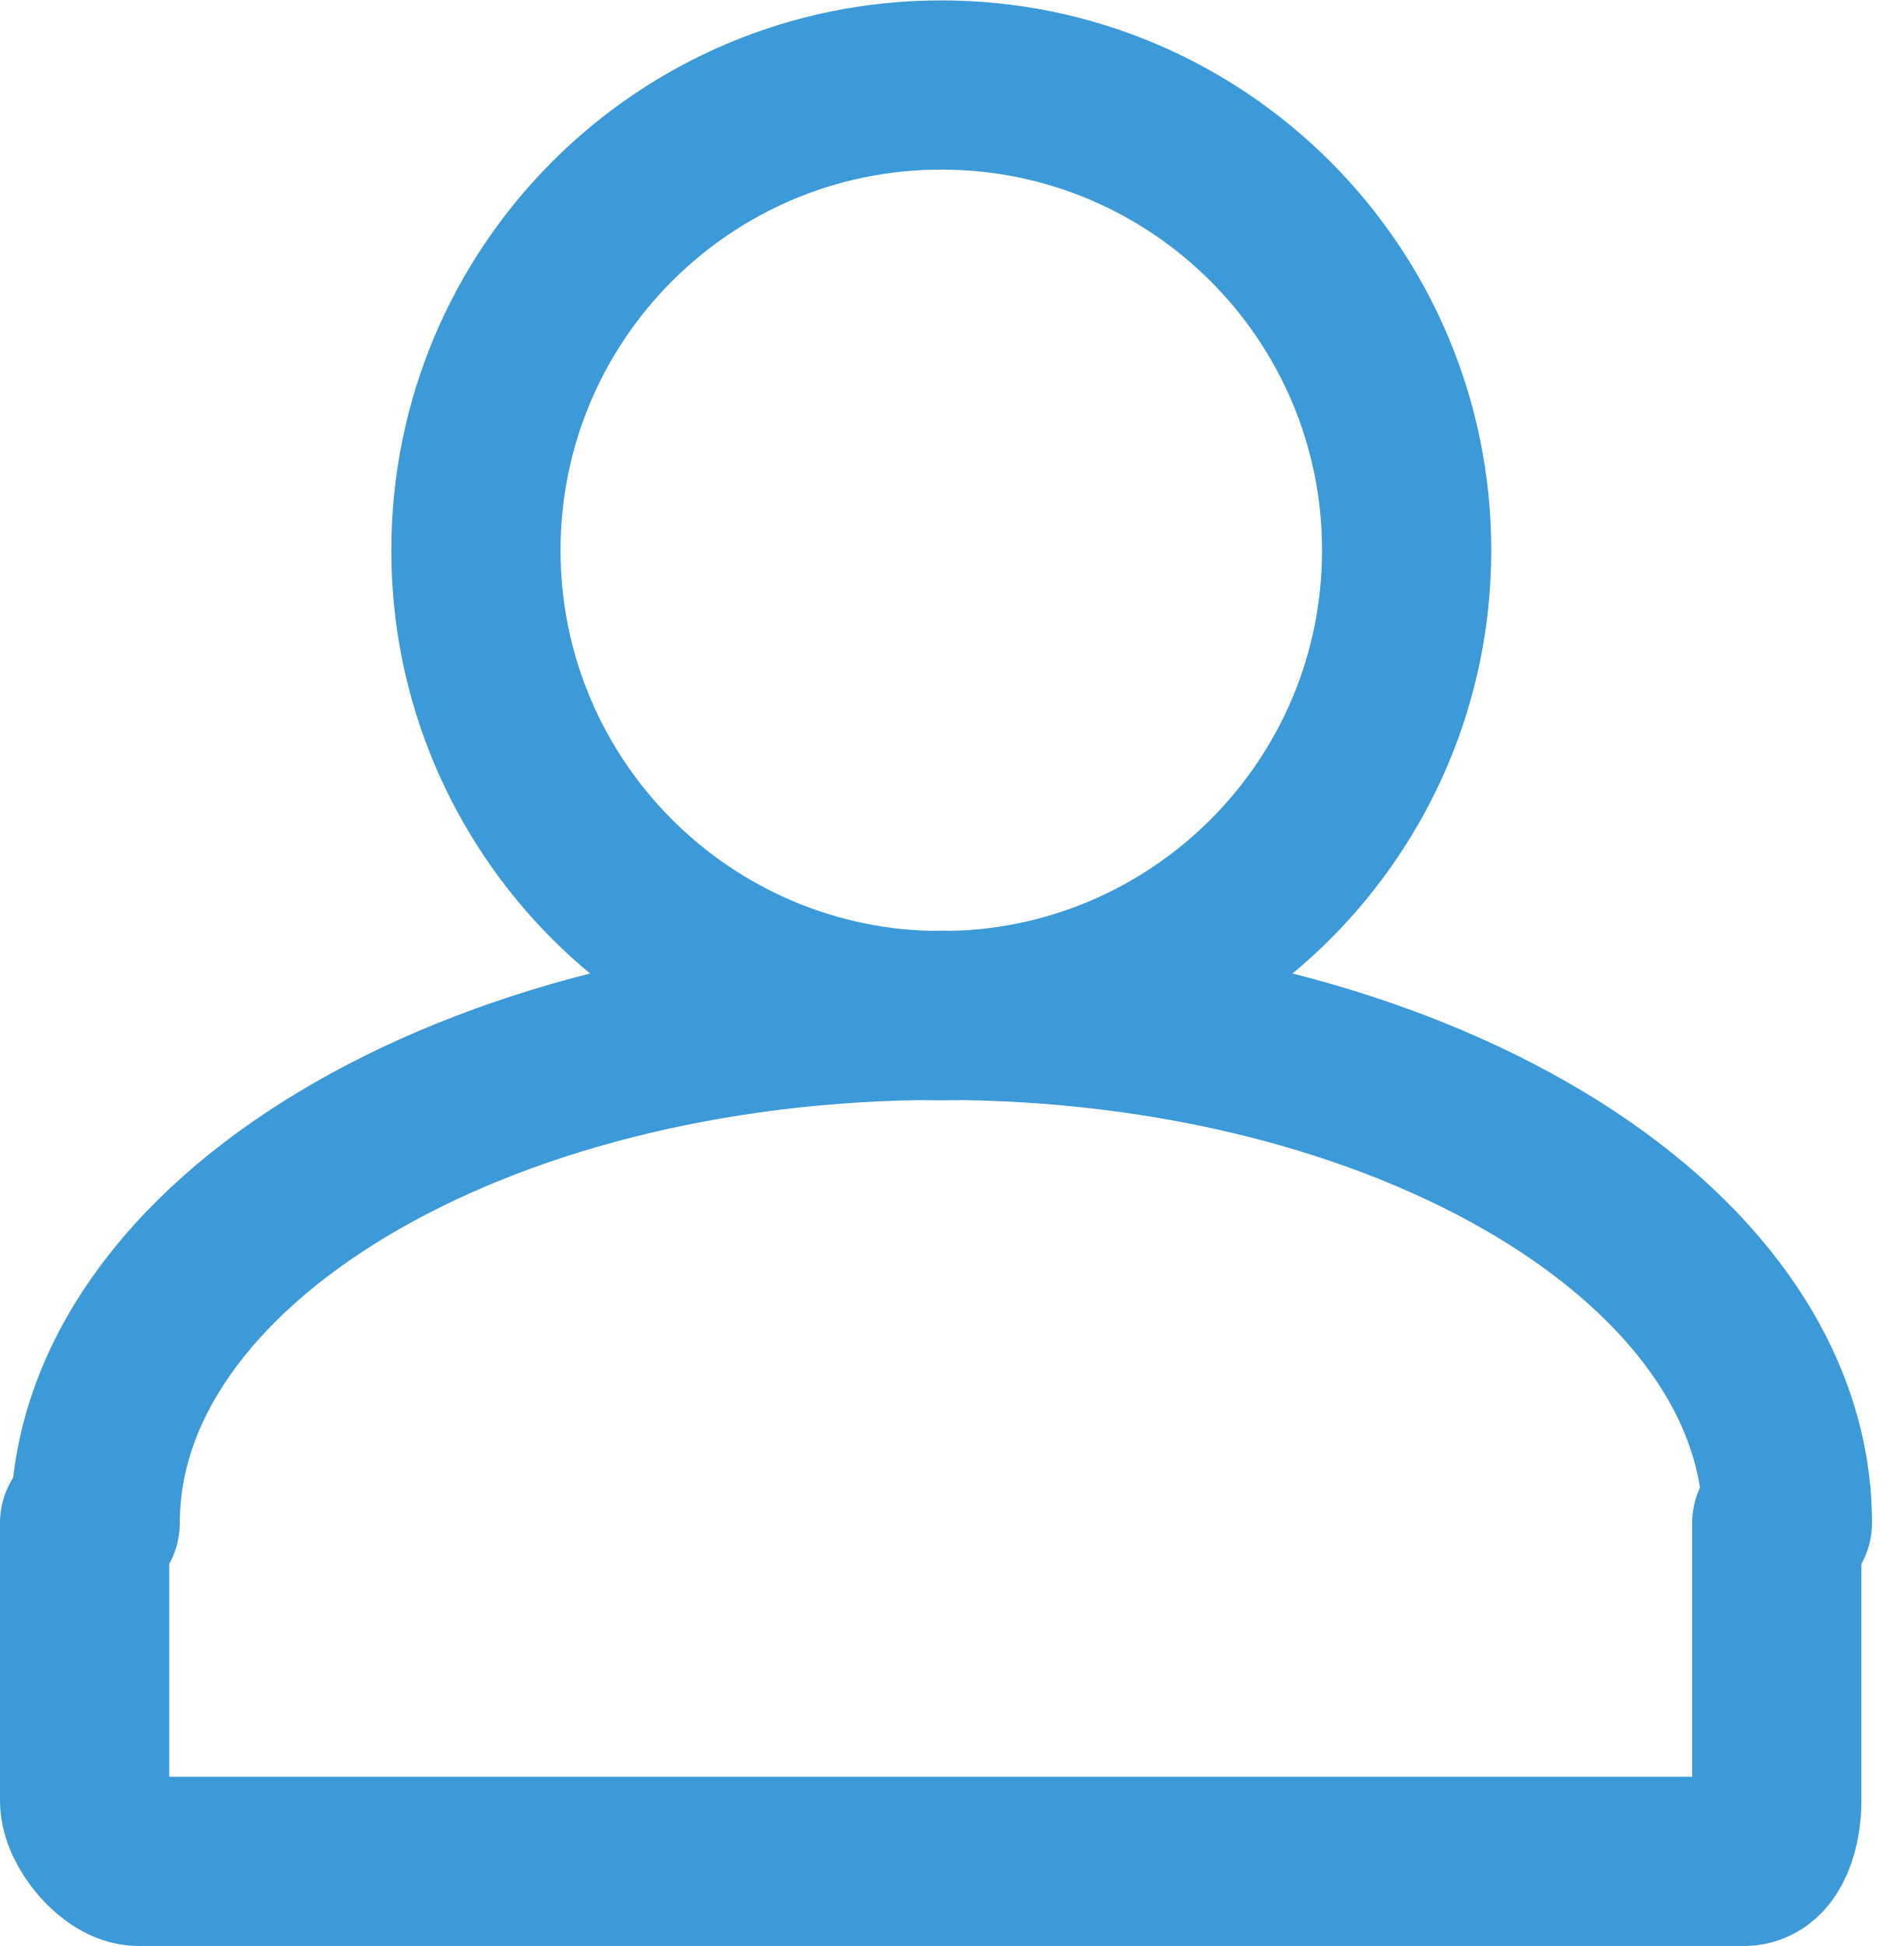
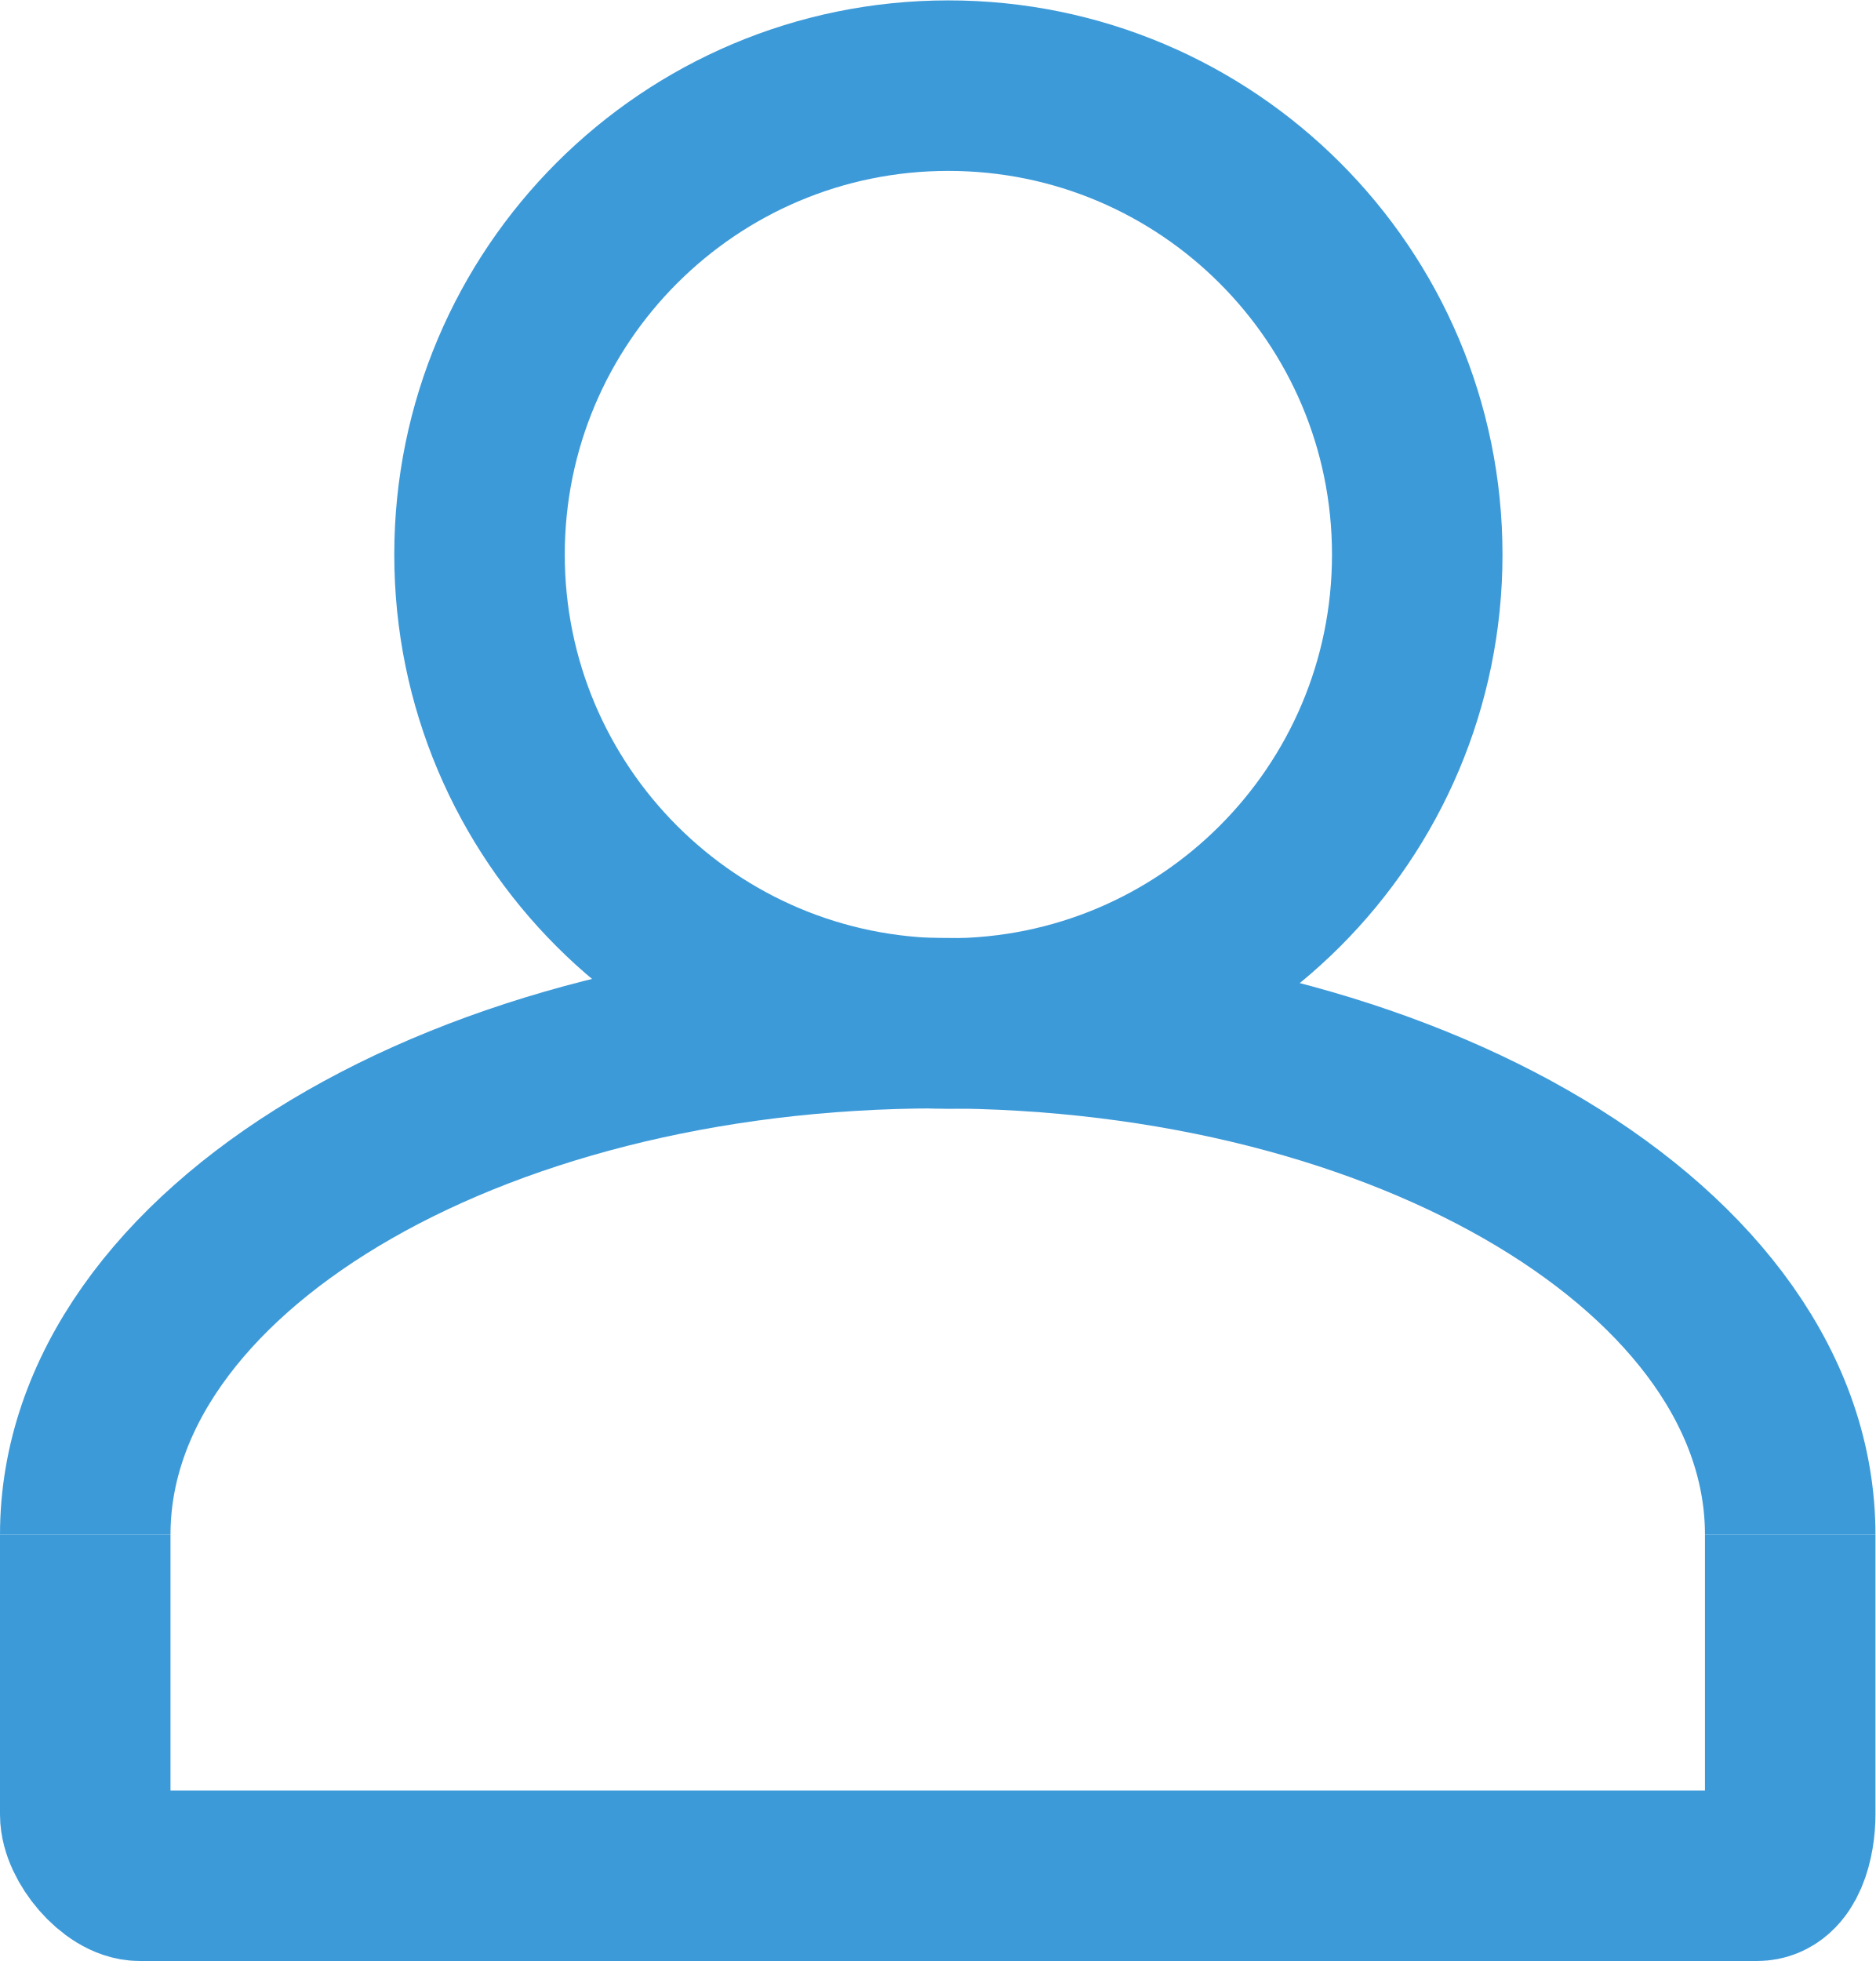
- <svg xmlns="http://www.w3.org/2000/svg" width="45px" height="46px" viewBox="0 0 45 46" version="1.1">
+ <svg xmlns="http://www.w3.org/2000/svg" width="44px" height="46px" viewBox="0 0 44 46" version="1.1">
  <defs />
-   <g id="Page-1" stroke="none" stroke-width="1" fill="none" fill-rule="evenodd" stroke-linecap="round">
-     <g id="Artboard-1" transform="translate(-745, -469)" stroke="#3D9AD9" stroke-width="4">
-       <g id="Torso" transform="translate(747, 471)">
-         <path d="M40.25,34 C40.25,27.373 31.296,22 20.25,22 C9.204,22 0.25,27.373 0.25,34" id="Stroke-13" />
-         <path d="M20.25,22.009 C26.325,22.009 31.25,17.084 31.25,11.009 C31.25,4.934 26.325,0.009 20.25,0.009 C14.175,0.009 9.25,4.934 9.25,11.009 C9.25,17.084 14.175,22.009 20.25,22.009 L20.25,22.009 Z" id="Stroke-15" />
-         <path d="M40,34 L40,40.565 C40,41.151 39.801,42 39.221,42 L1.279,42 C0.711,42 0,41.144 0,40.565 L0,34" id="Stroke-17" />
-       </g>
+   <g id="Page-1" stroke="none" stroke-width="1" fill="none" fill-rule="evenodd">
+     <g id="Torso" transform="translate(2, 2)" stroke="#3D9AD9" stroke-width="4">
+       <path d="M40,34 C40,27.373 31.046,22 20,22 C8.954,22 0,27.373 0,34" id="Stroke-13" />
+       <path d="M20.25,22.009 C26.325,22.009 31.25,17.084 31.25,11.009 C31.25,4.934 26.325,0.009 20.25,0.009 C14.175,0.009 9.25,4.934 9.25,11.009 C9.25,17.084 14.175,22.009 20.25,22.009 Z" id="Stroke-15" />
+       <path d="M40,34 L40,40.565 C40,41.151 39.801,42 39.221,42 L1.279,42 C0.711,42 0,41.144 0,40.565 L0,34" id="Stroke-17" />
    </g>
  </g>
</svg>
